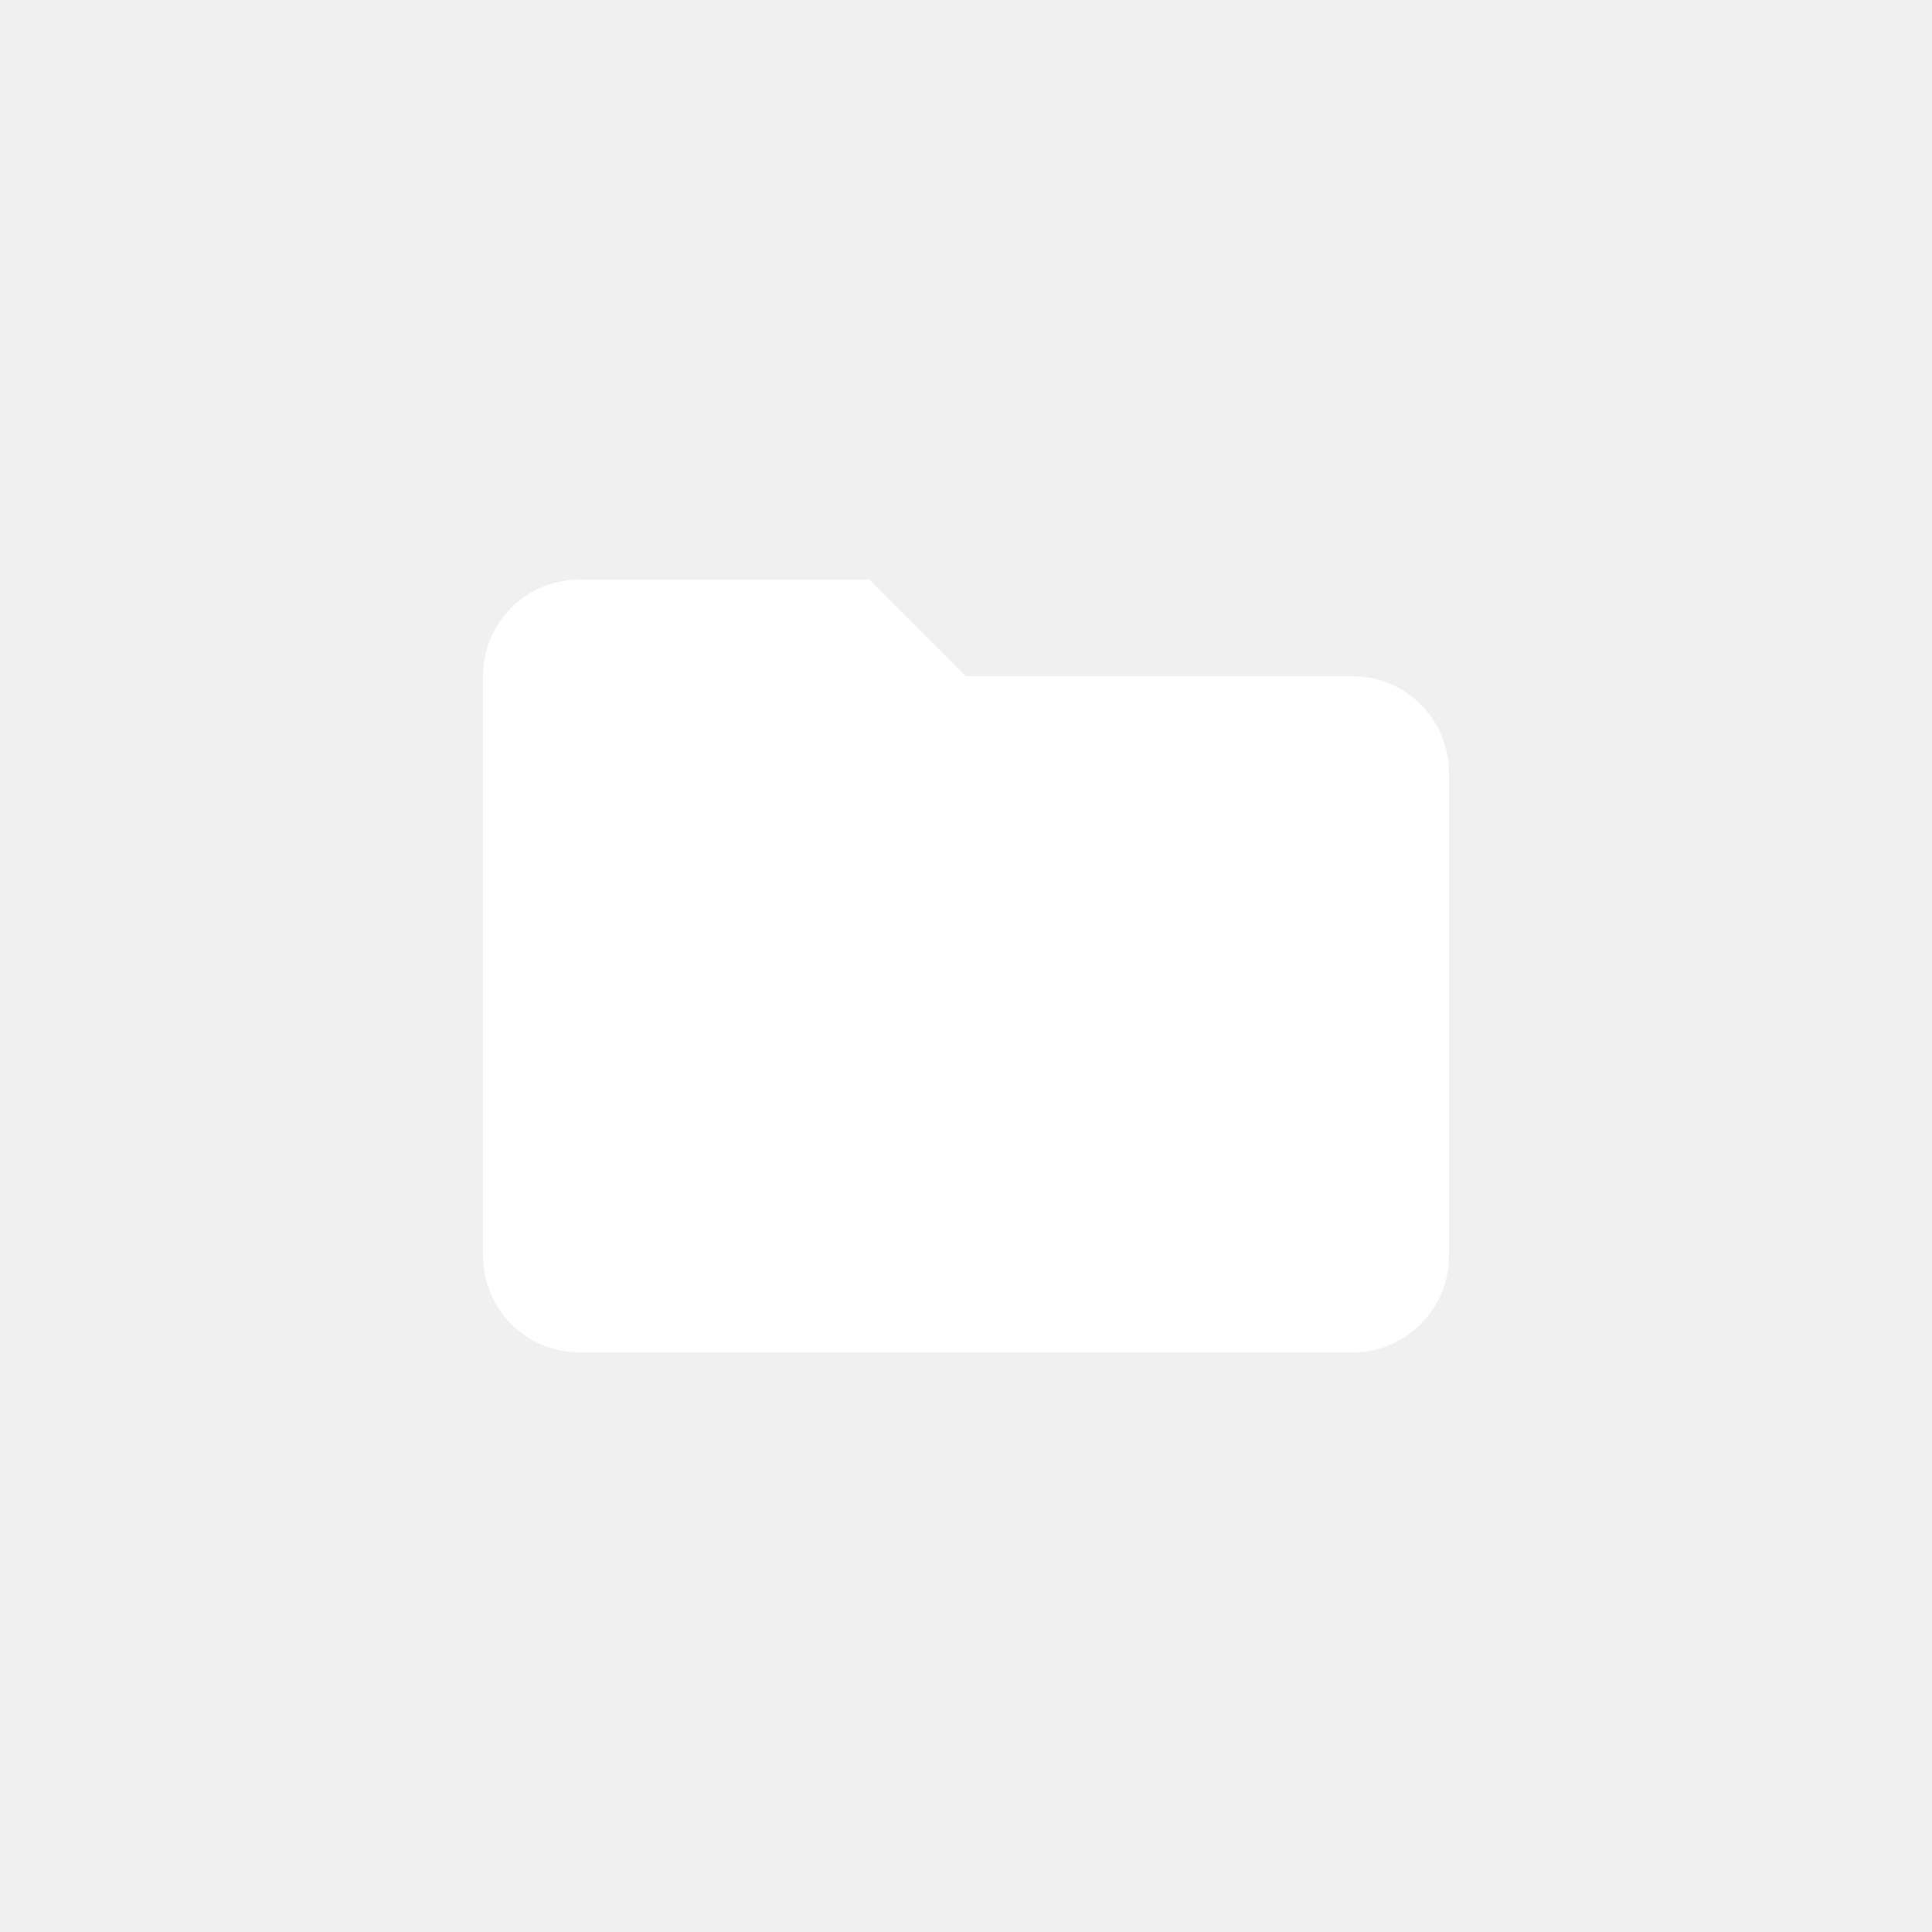
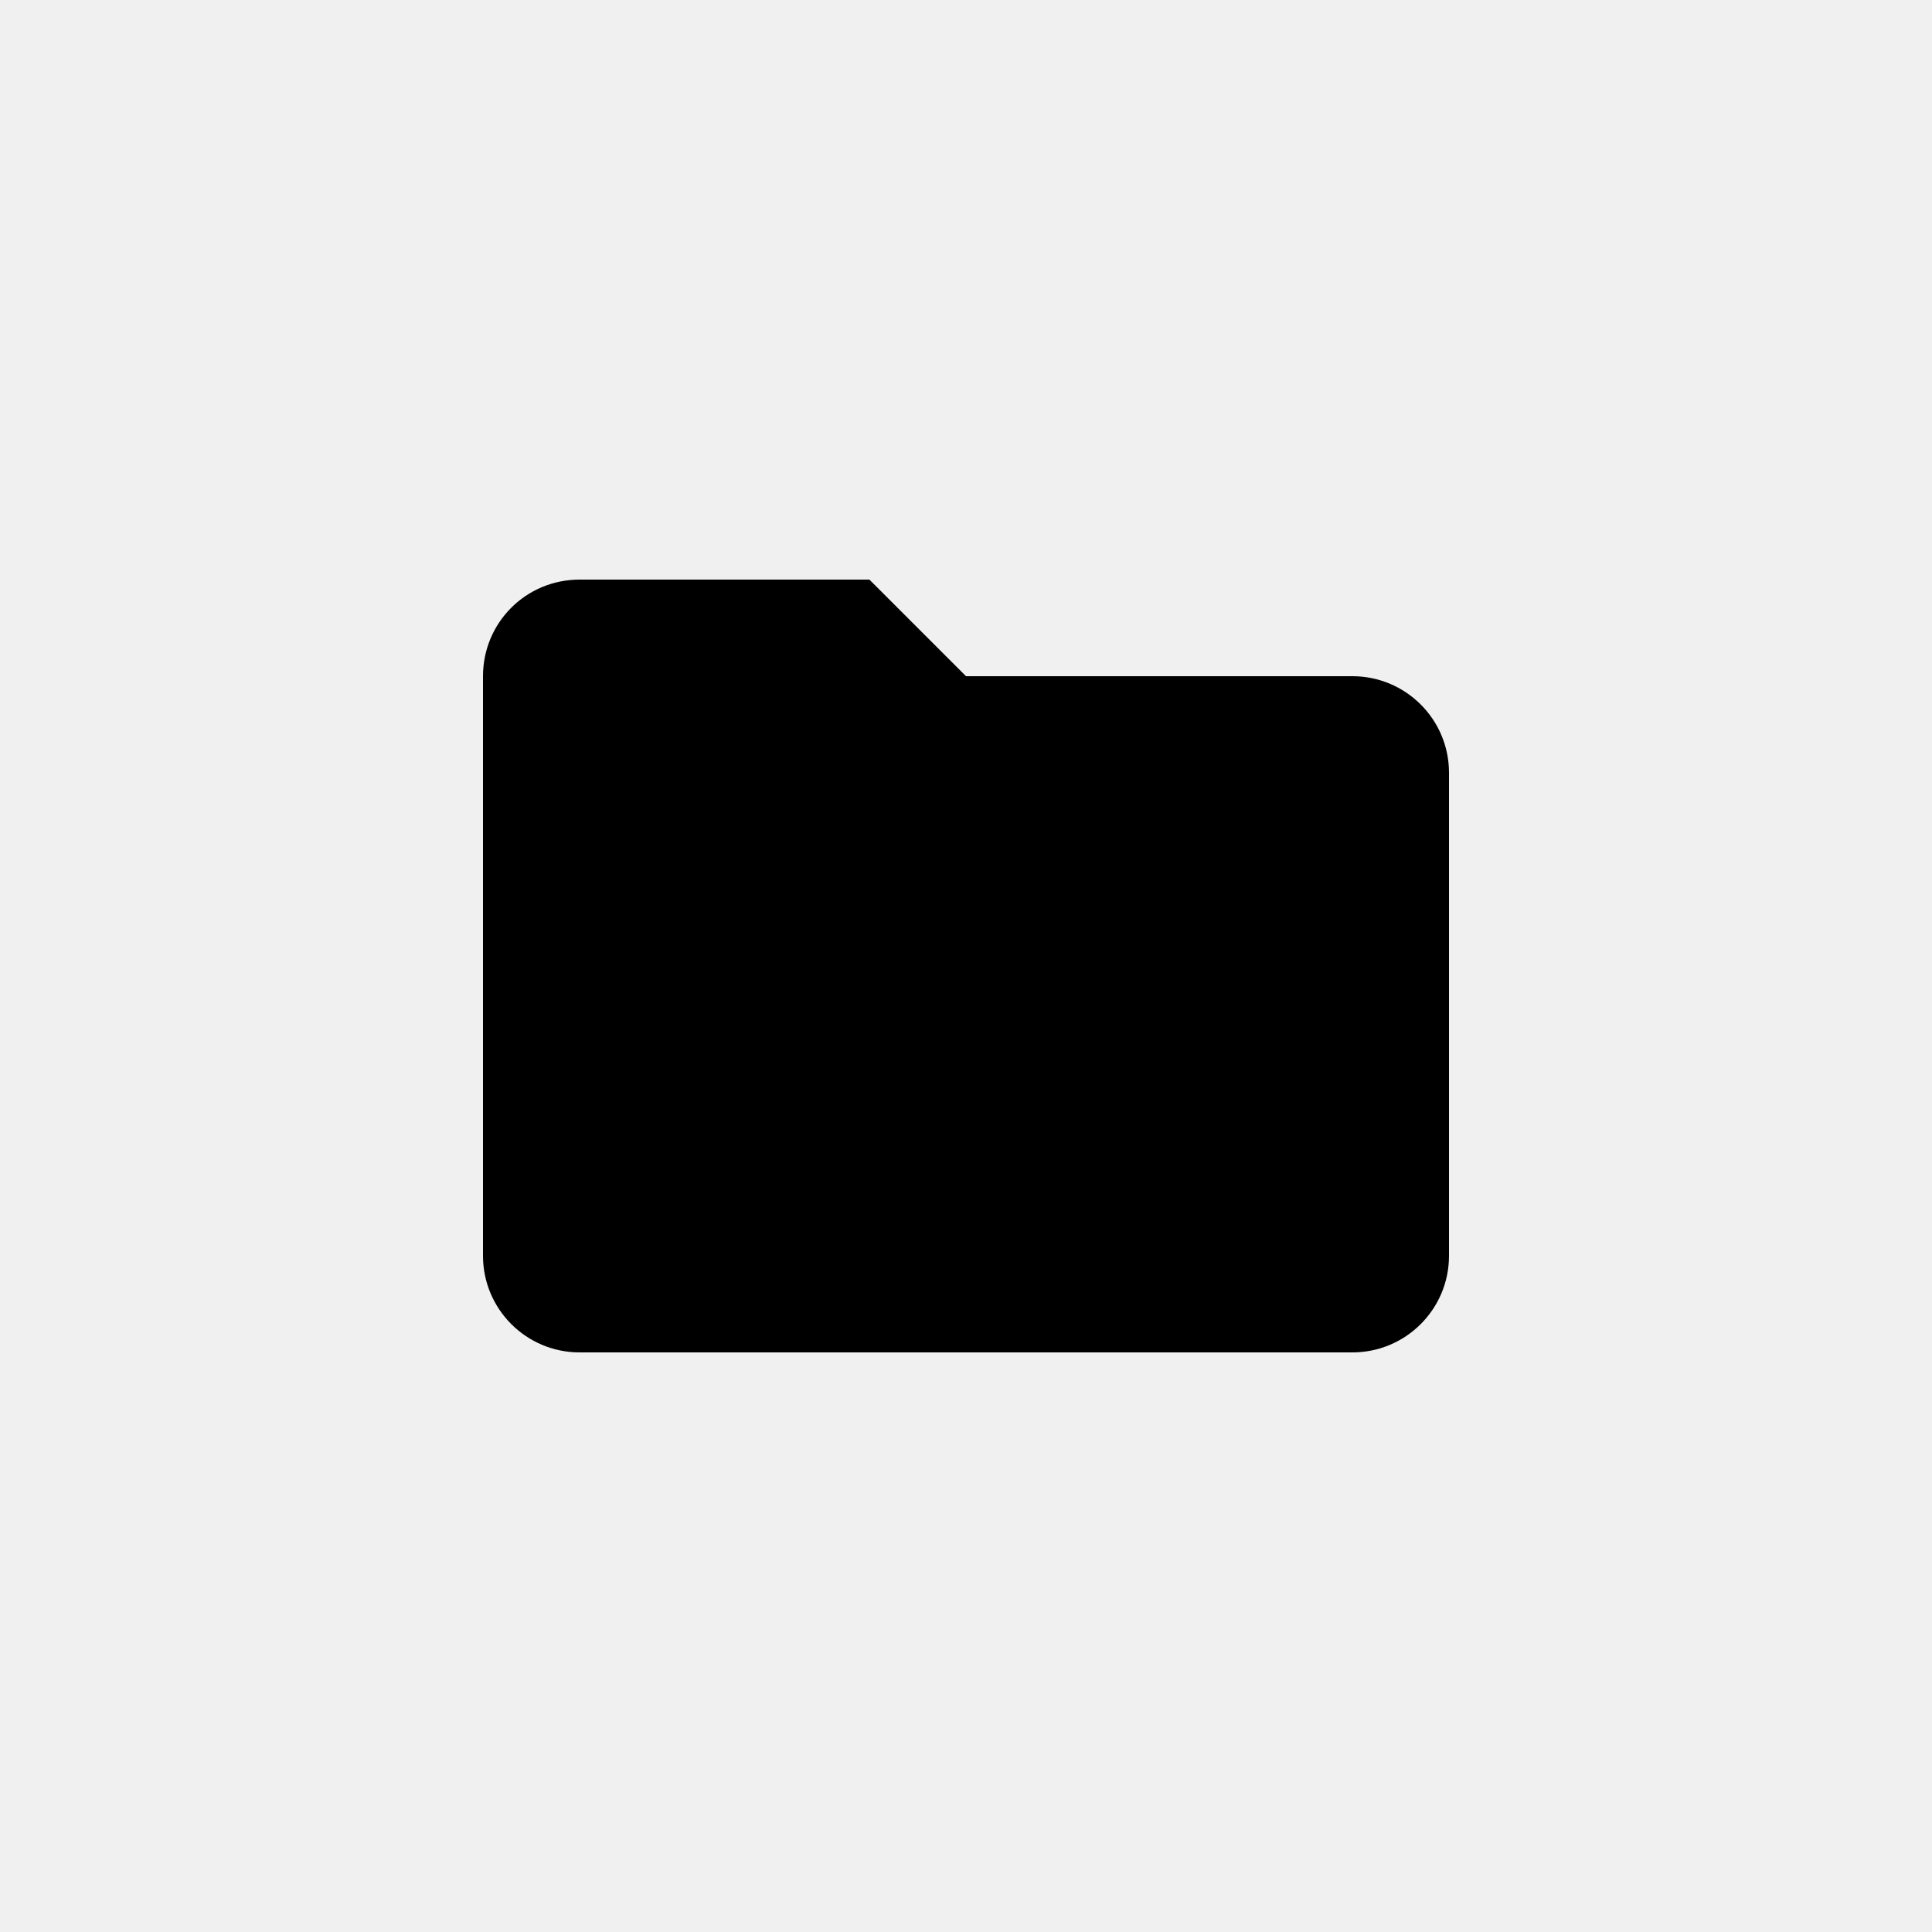
<svg xmlns="http://www.w3.org/2000/svg" version="1.1" width="72" height="72" viewBox="0 0 72 72" id="svg4">
  <defs id="defs8" />
-   <path d="M 32.4,21.6 H 21.6 c -1.998,0 -3.6,1.602 -3.6,3.6 v 21.6 a 3.6,3.6 0 0 0 3.6,3.6 H 50.4 A 3.6,3.6 0 0 0 54,46.8 v -18 c 0,-1.998 -1.62,-3.6 -3.6,-3.6 H 36 Z" id="path2" style="stroke-width:1.8;fill:#ffffff;fill-opacity:1" />
+   <path d="M 32.4,21.6 H 21.6 c -1.998,0 -3.6,1.602 -3.6,3.6 v 21.6 a 3.6,3.6 0 0 0 3.6,3.6 H 50.4 A 3.6,3.6 0 0 0 54,46.8 v -18 c 0,-1.998 -1.62,-3.6 -3.6,-3.6 H 36 Z" id="path2" style="stroke-width:1.8;fill:#000000;fill-opacity:1" />
</svg>
